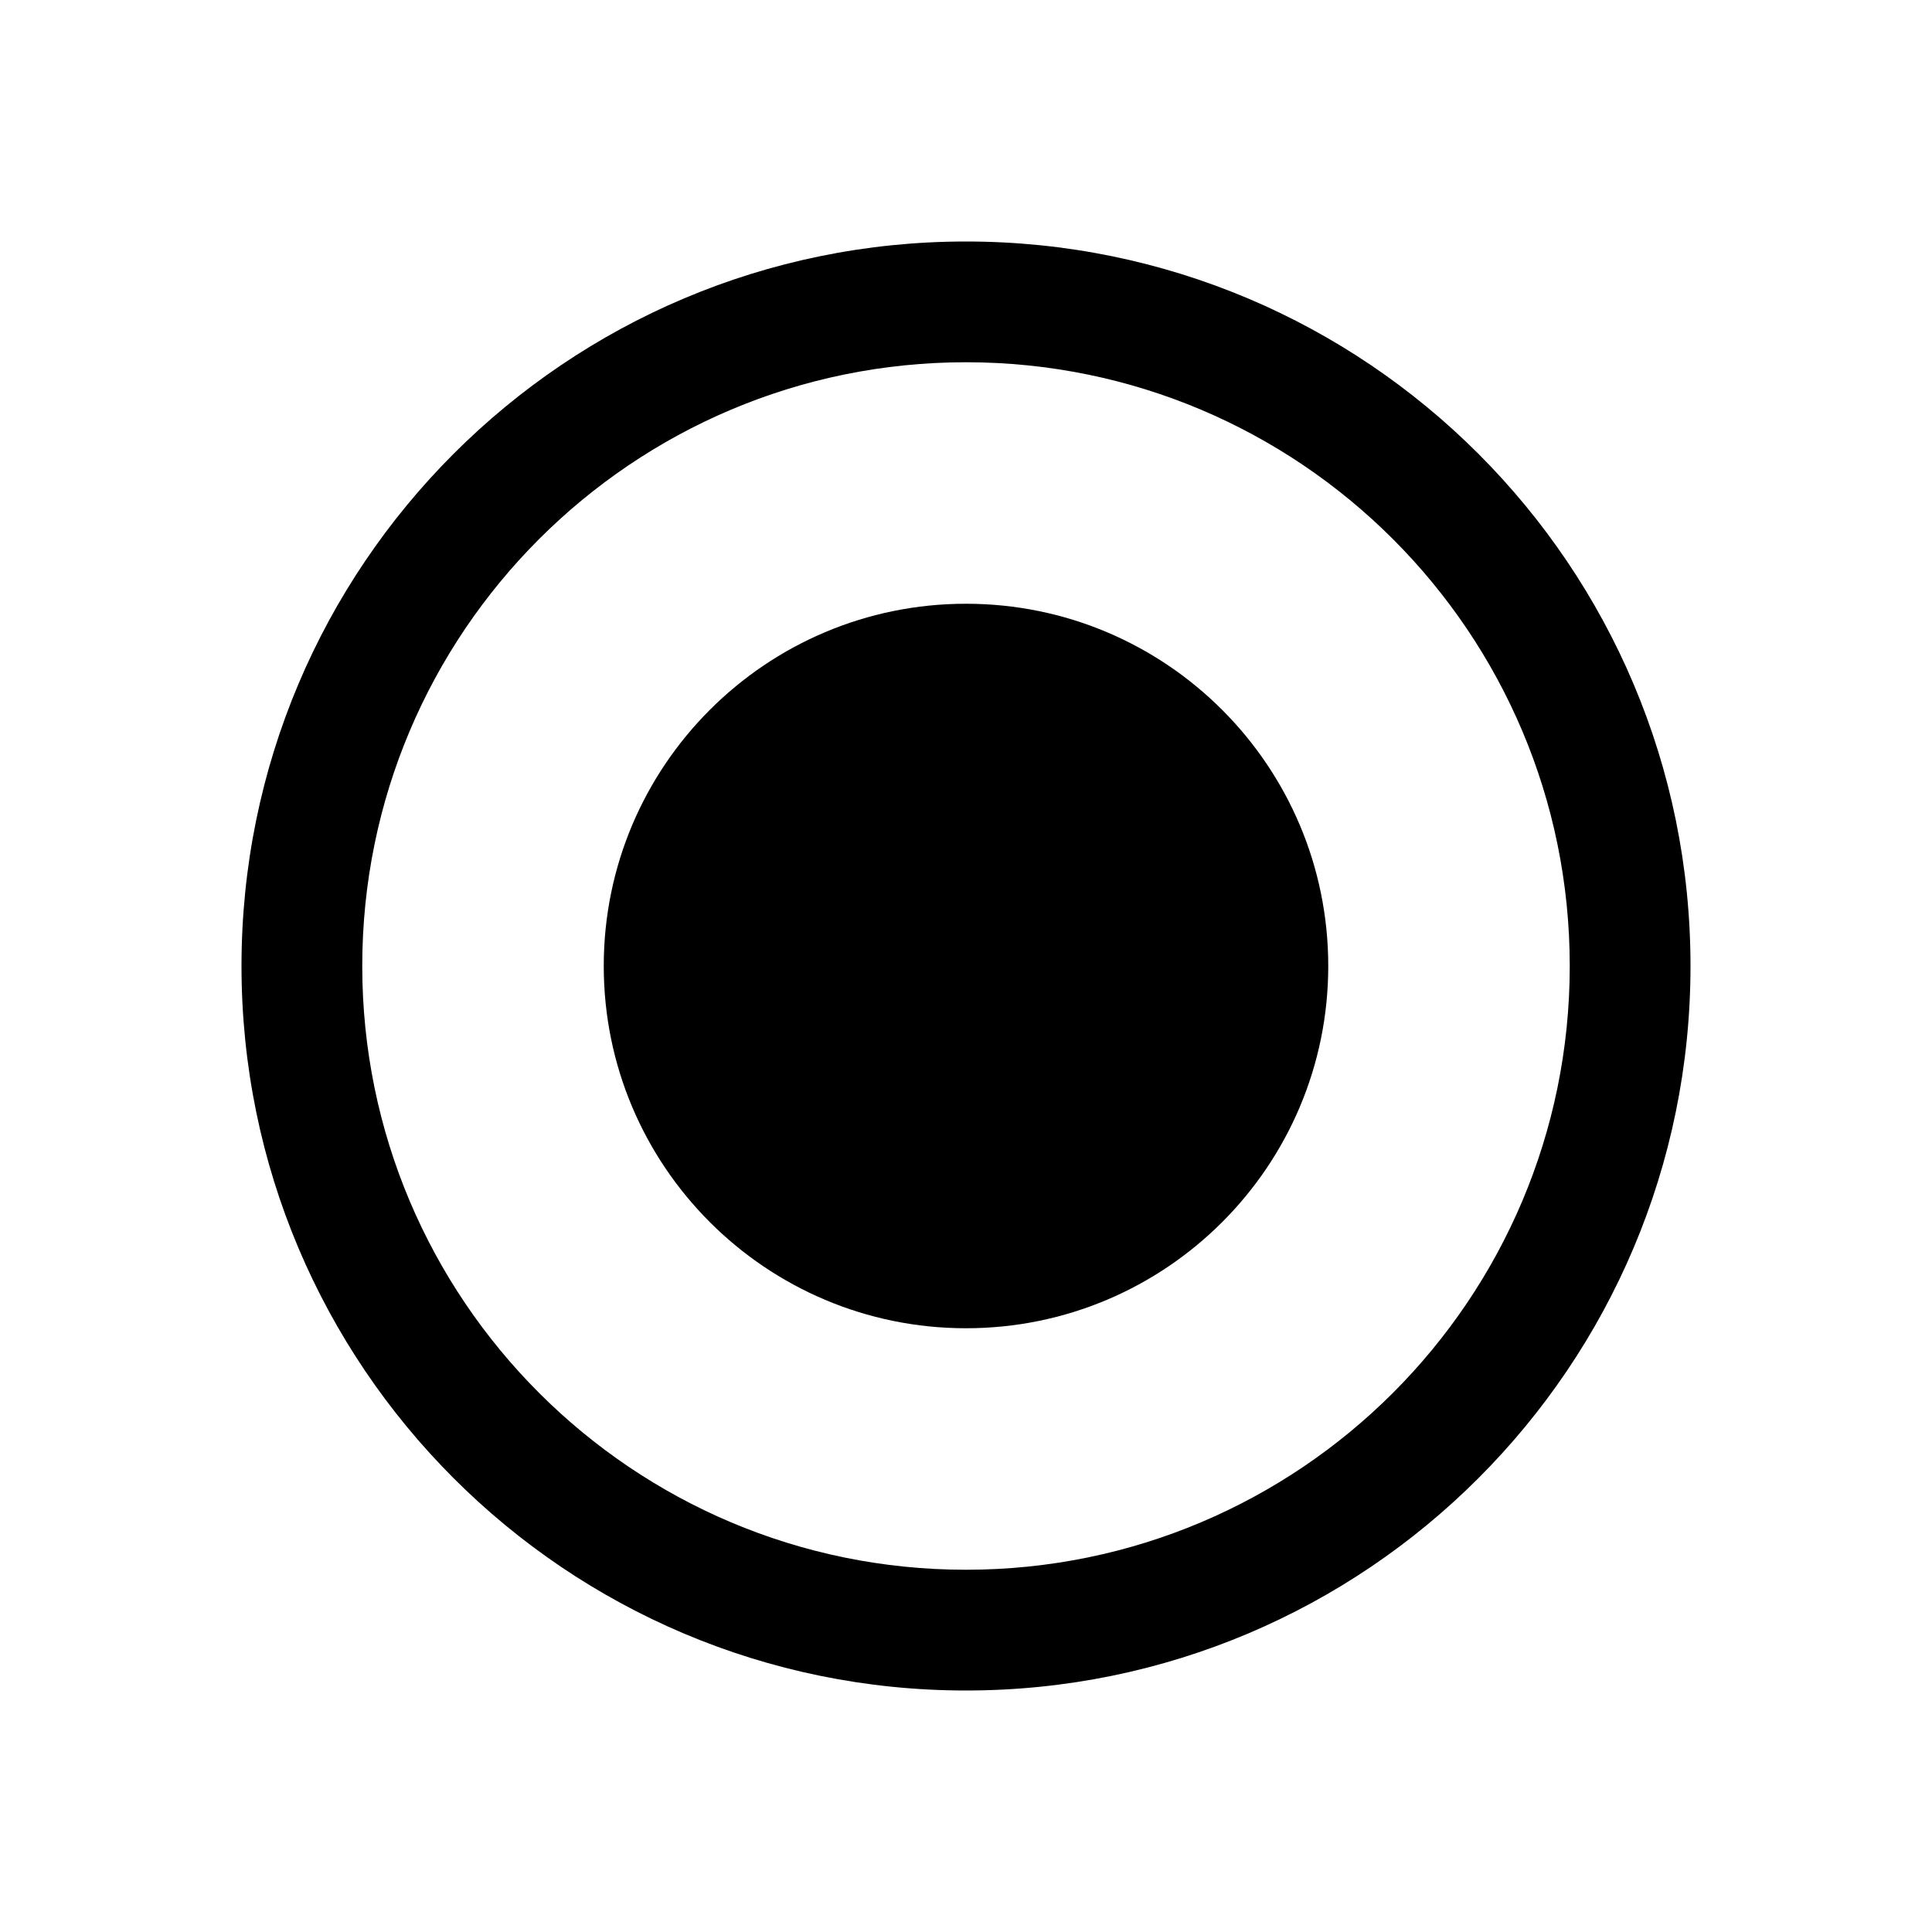
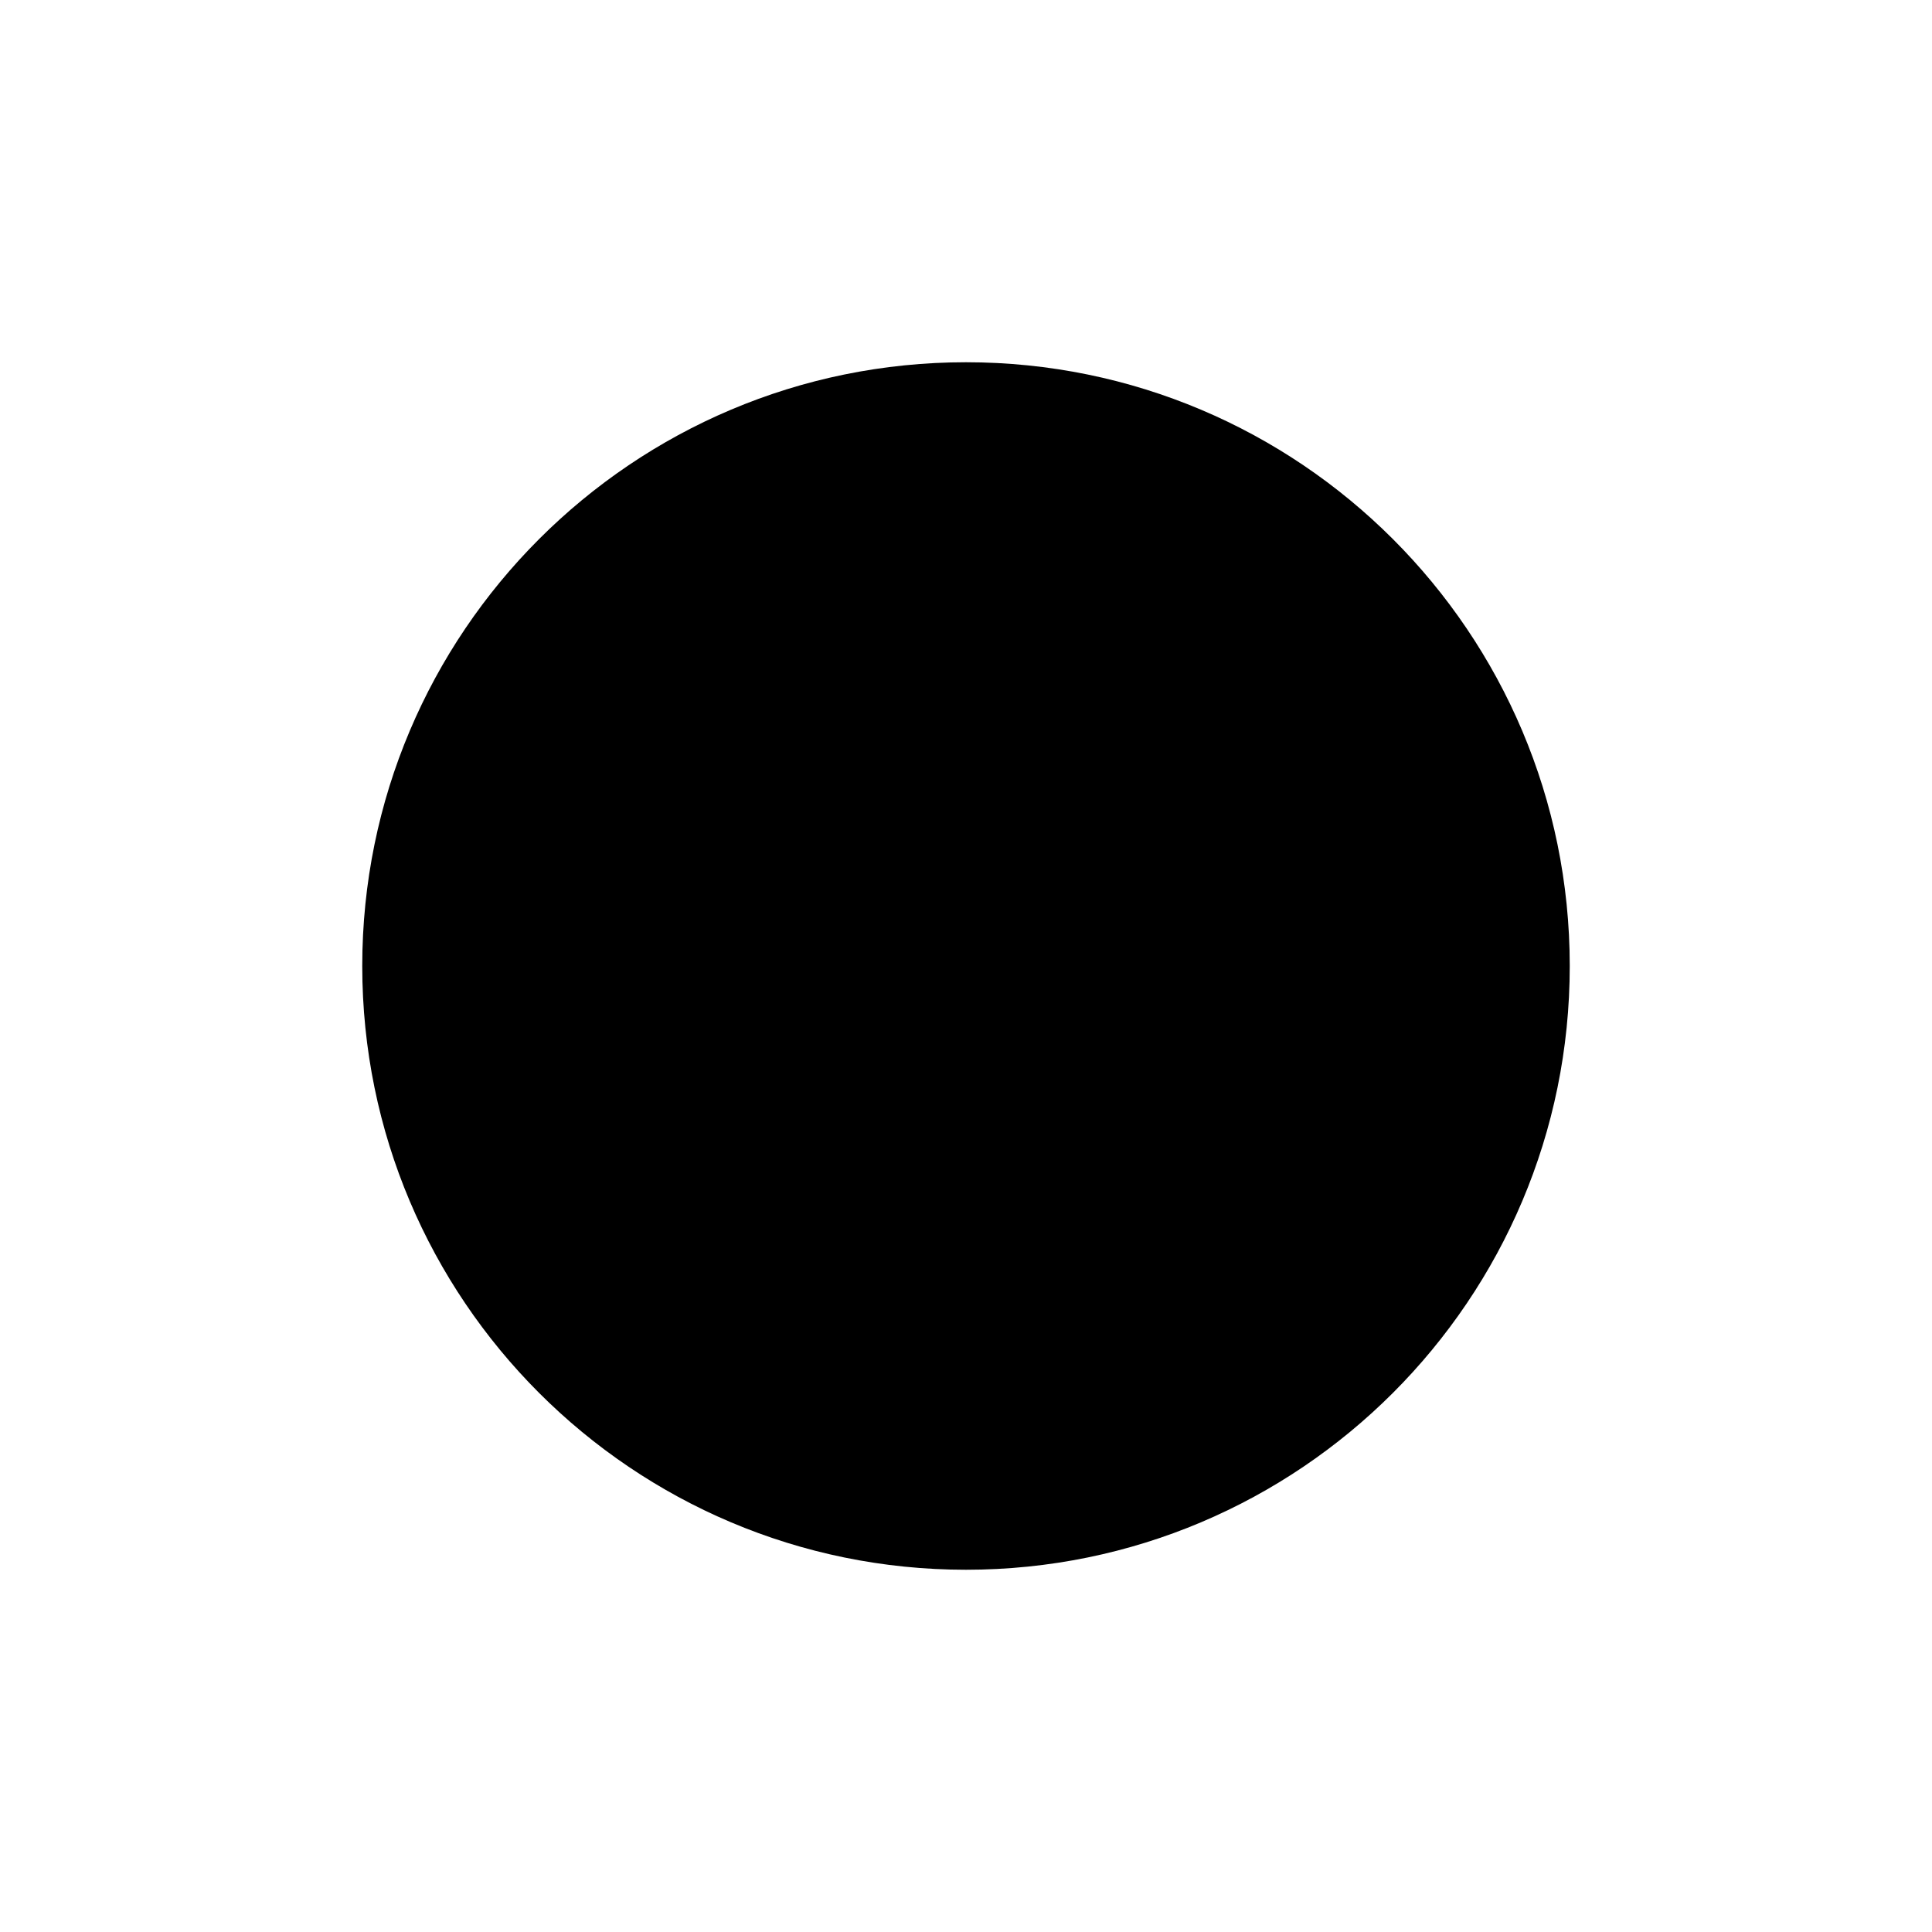
<svg xmlns="http://www.w3.org/2000/svg" width="96" height="96" id="svg2996" version="1.1">
  <defs id="defs2998" />
  <g id="layer1" transform="translate(0,64)">
-     <path style="fill:#000000;fill-opacity:1;stroke:#00b900;stroke-width:0;stroke-linejoin:miter;stroke-miterlimit:4;stroke-opacity:1;stroke-dasharray:none;stroke-dashoffset:0" d="M 48 12 C 28.118 12 12 28.118 12 48 C 12 67.882 28.118 84 48 84 C 67.882 84 84 67.882 84 48 C 84 28.118 67.882 12 48 12 z M 48 18 C 64.569 18 78 31.431 78 48 C 78 64.569 64.569 78 48 78 C 31.431 78 18 64.569 18 48 C 18 31.431 31.431 18 48 18 z " transform="translate(0,-64)" id="path3090" />
-     <path style="fill:#000000;fill-opacity:1;stroke:#00b900;stroke-width:0;stroke-linejoin:miter;stroke-miterlimit:4;stroke-opacity:1;stroke-dasharray:none;stroke-dashoffset:0" id="path3885" d="m 72,48 a 24,24 0 1 1 -48,0 24,24 0 1 1 48,0 z" transform="matrix(0.75,0,0,0.75,12,-52)" />
+     <path style="fill:#000000;fill-opacity:1;stroke:#00b900;stroke-width:0;stroke-linejoin:miter;stroke-miterlimit:4;stroke-opacity:1;stroke-dasharray:none;stroke-dashoffset:0" id="path3885" d="m 72,48 a 24,24 0 1 1 -48,0 24,24 0 1 1 48,0 z" transform="matrix(1.25,0,0,1.25,-12,-76)" />
  </g>
</svg>
